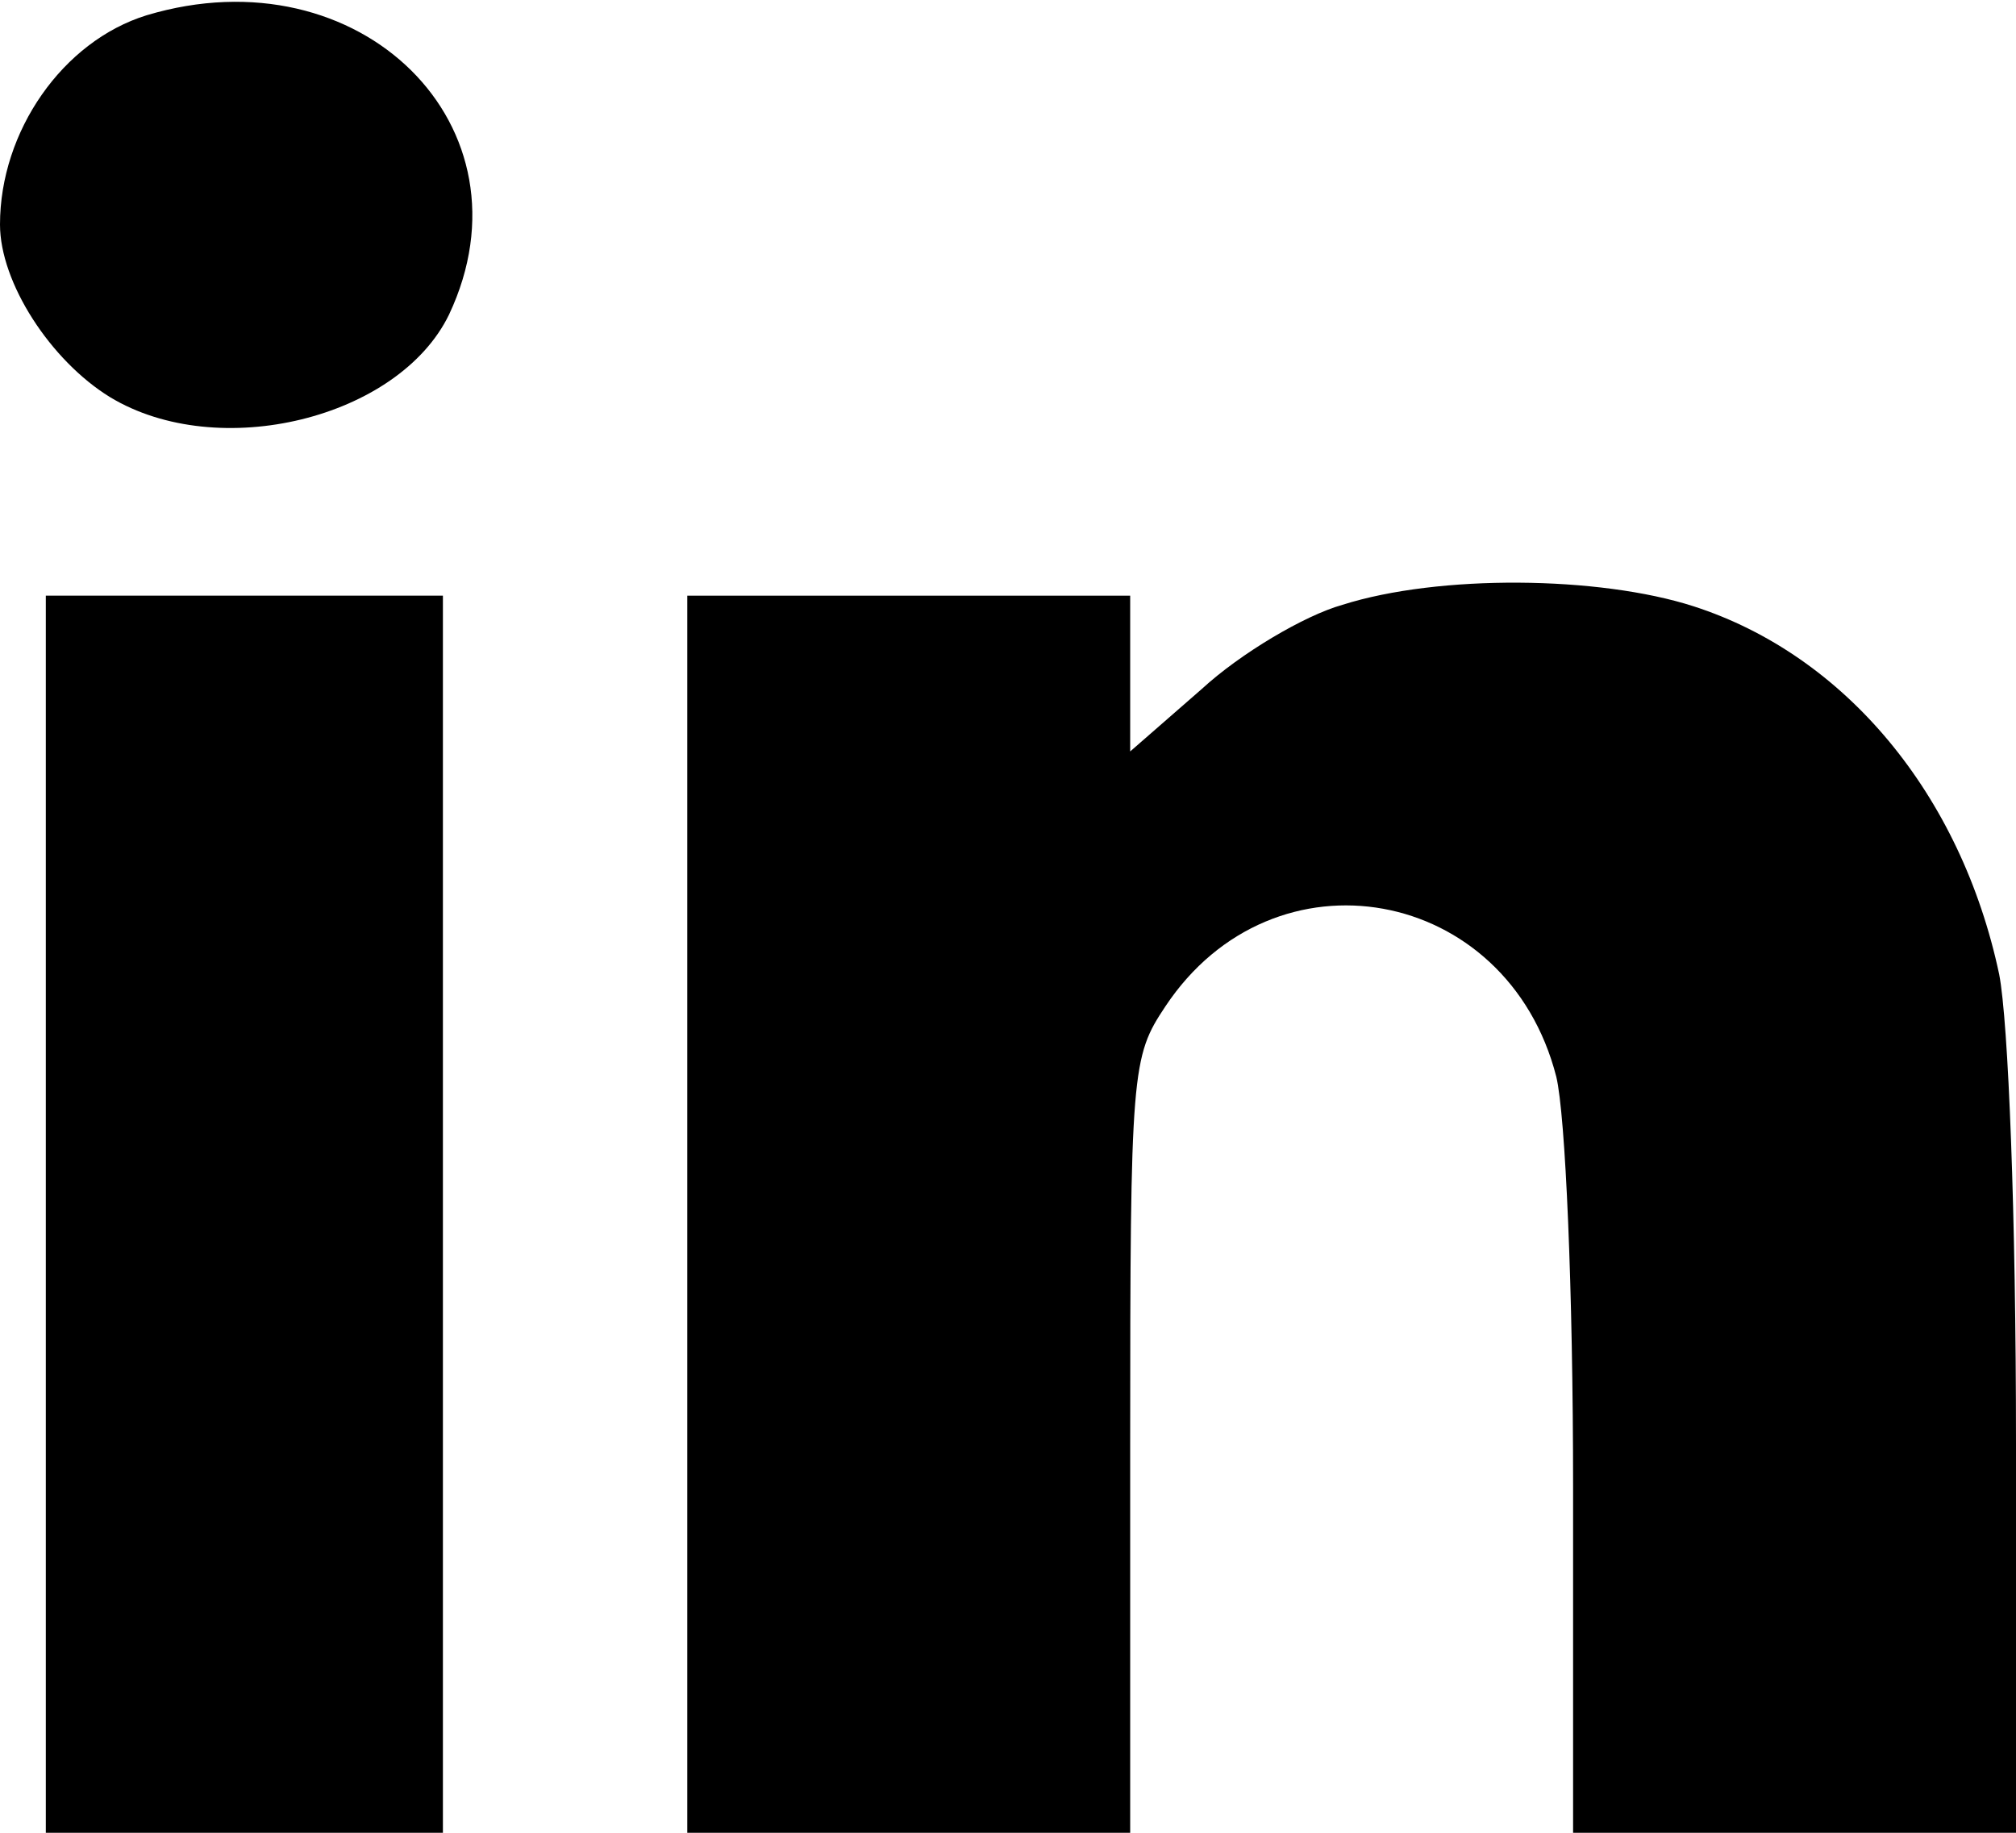
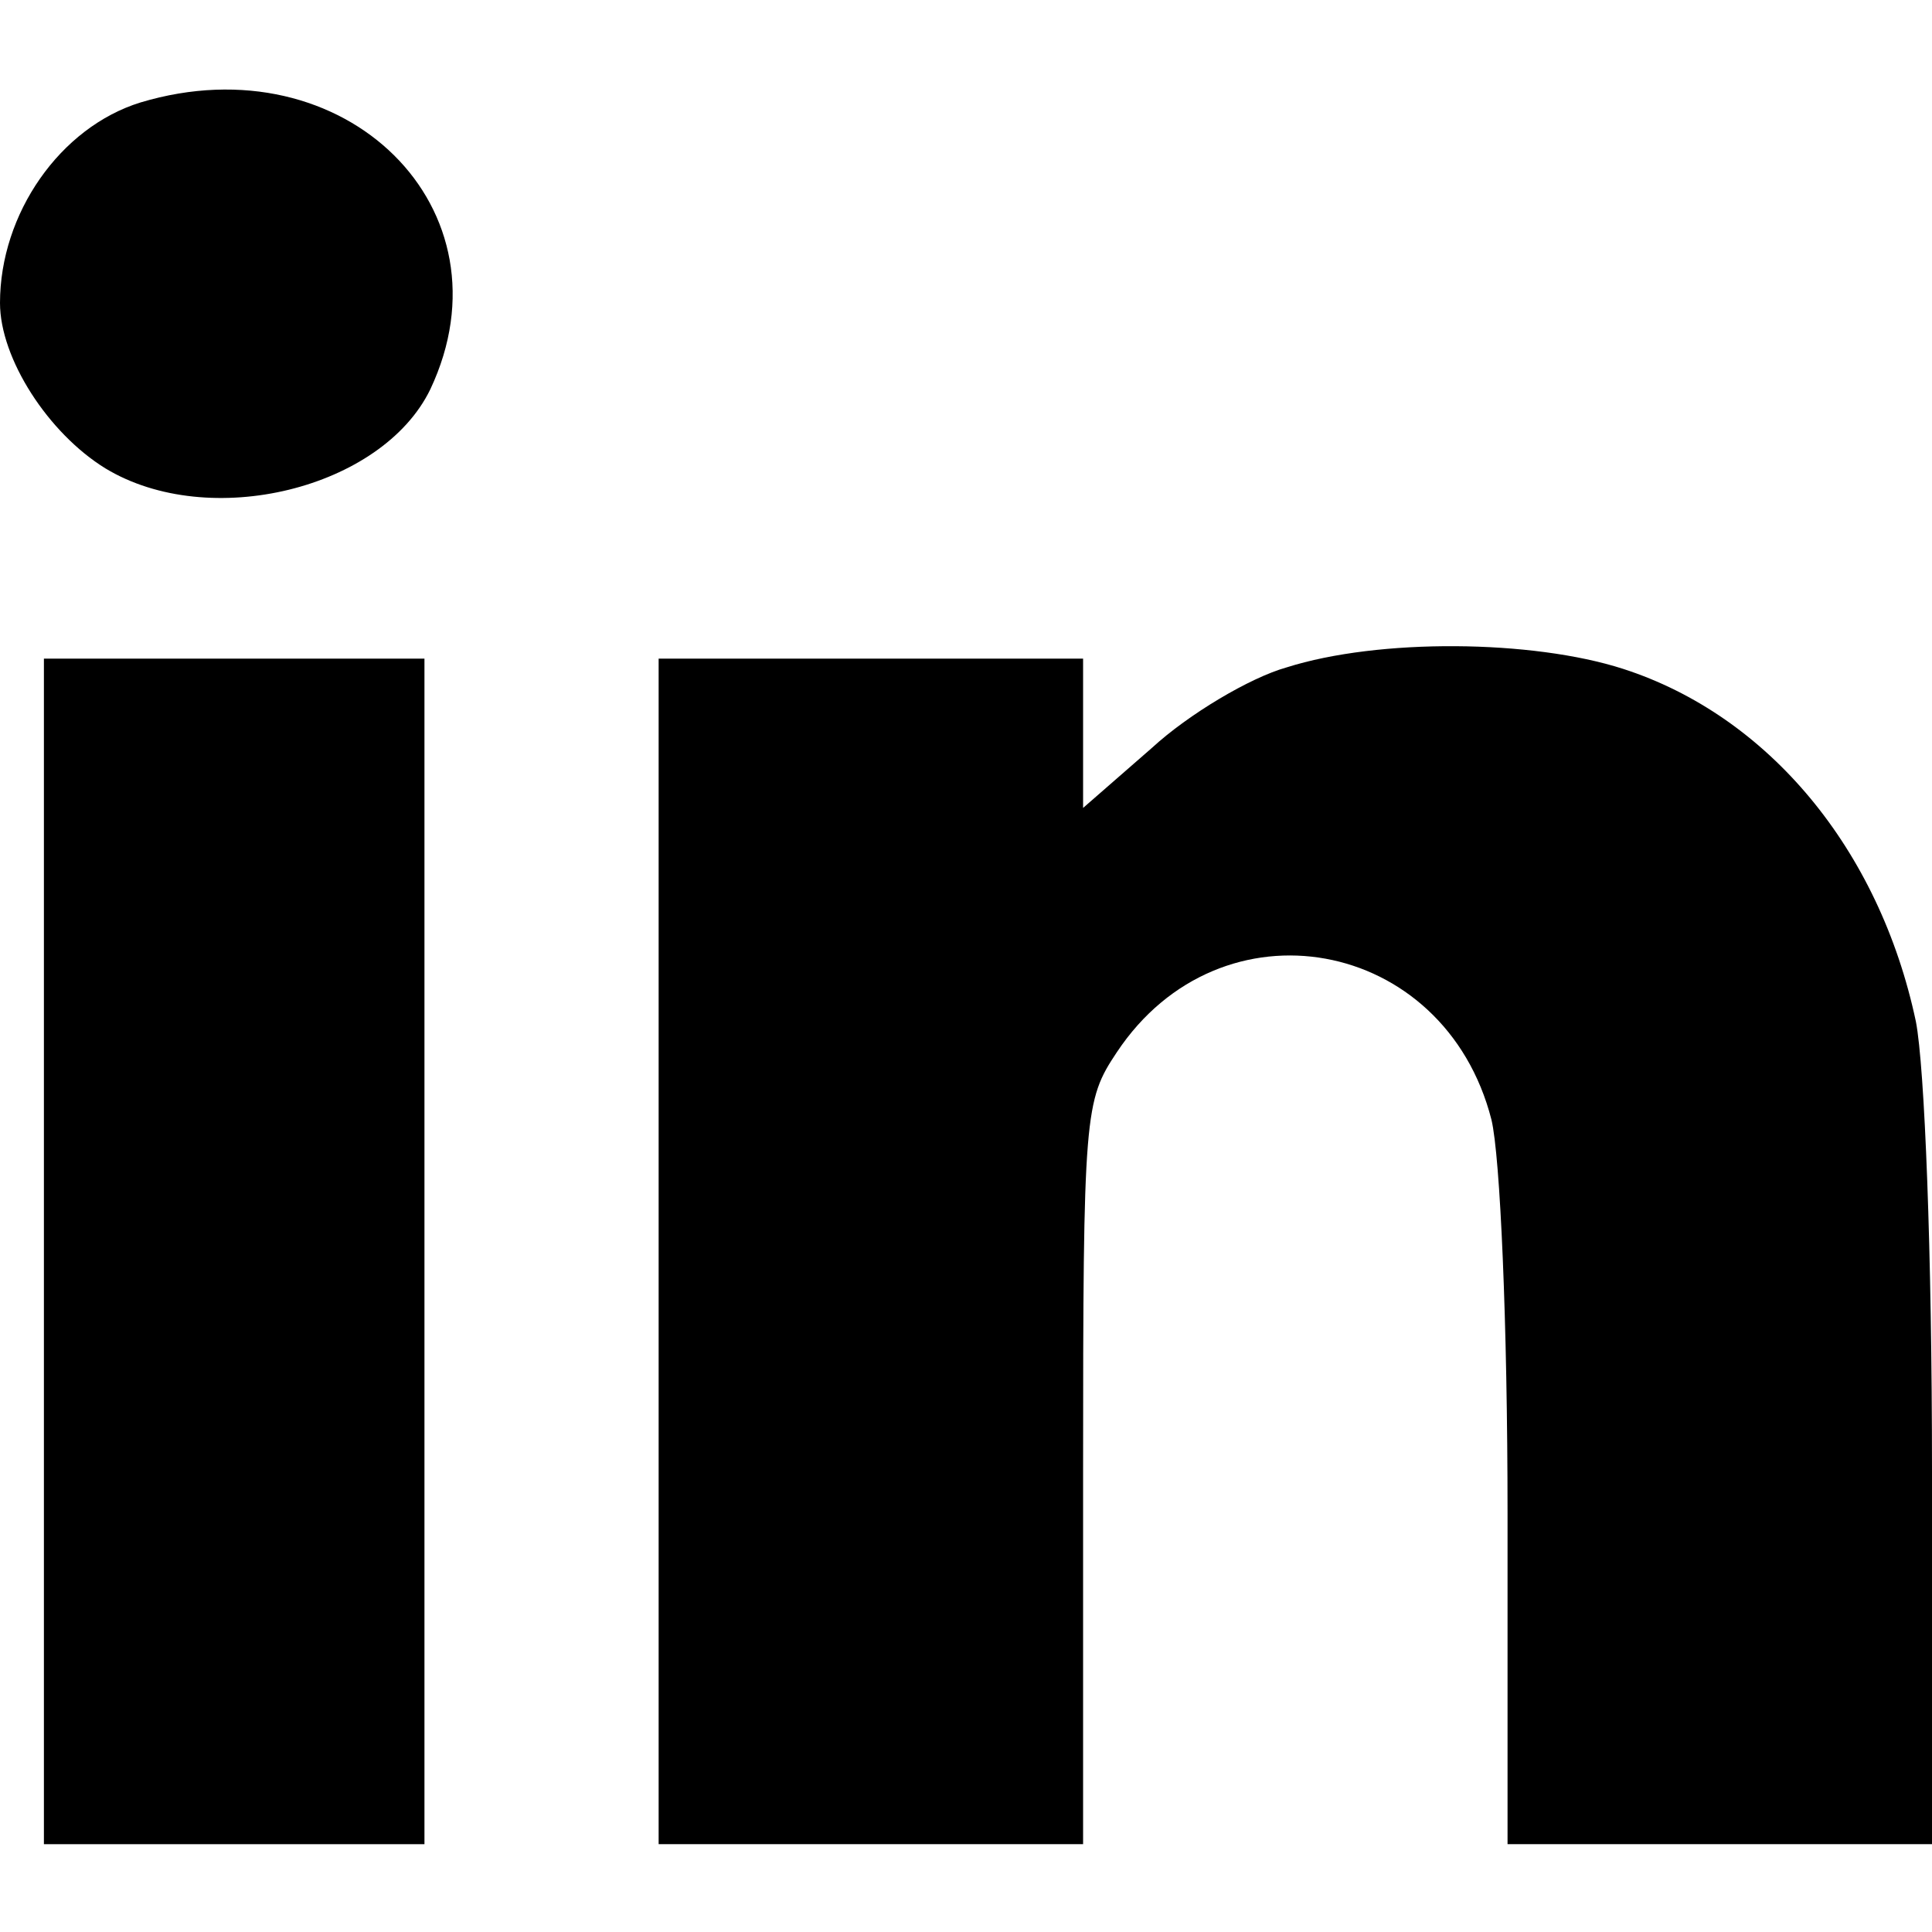
- <svg xmlns="http://www.w3.org/2000/svg" version="1.0" viewBox="0 0 132 120" preserveAspectRatio="xMidYMid meet" class="social-img-svg">
+ <svg xmlns="http://www.w3.org/2000/svg" version="1.0" viewBox="0 0 132 120" preserveAspectRatio="xMidYMid meet" class="social-img-svg" width="144pt" height="144pt">
  <linearGradient x1="0" y1="0" x2="100%" y2="100%" id="gradient">
    <stop class="gradient__brand-secondary" offset="0" />
    <stop class="gradient__brand" offset="100%" />
  </linearGradient>
  <g fill="url(#gradient)" transform="translate(0,120) scale(0.1,-0.1)" stroke="none">
    <path d="M96 1190 c-55 -17 -96 -76 -96 -137 0 -38 33 -89 72 -113 71 -43 189 -14 222 54 58 123 -58 238 -198 196z" />
    <path d="M879 804 c-25 -7 -67 -32 -92 -55 l-47 -41 0 51 0 51 -145 0 -145 0 0 -405 0 -405 145 0 145 0 0 254 c0 246 1 254 23 287 71 107 224 79 256 -46 6 -25 11 -139 11 -269 l0 -226 145 0 145 0 0 255 c0 150 -5 276 -11 307 -25 118 -101 209 -200 241 -62 20 -167 21 -230 1z" />
    <path d="M30 405 l0 -405 130 0 130 0 0 405 0 405 -130 0 -130 0 0 -405z" />
  </g>
</svg>
